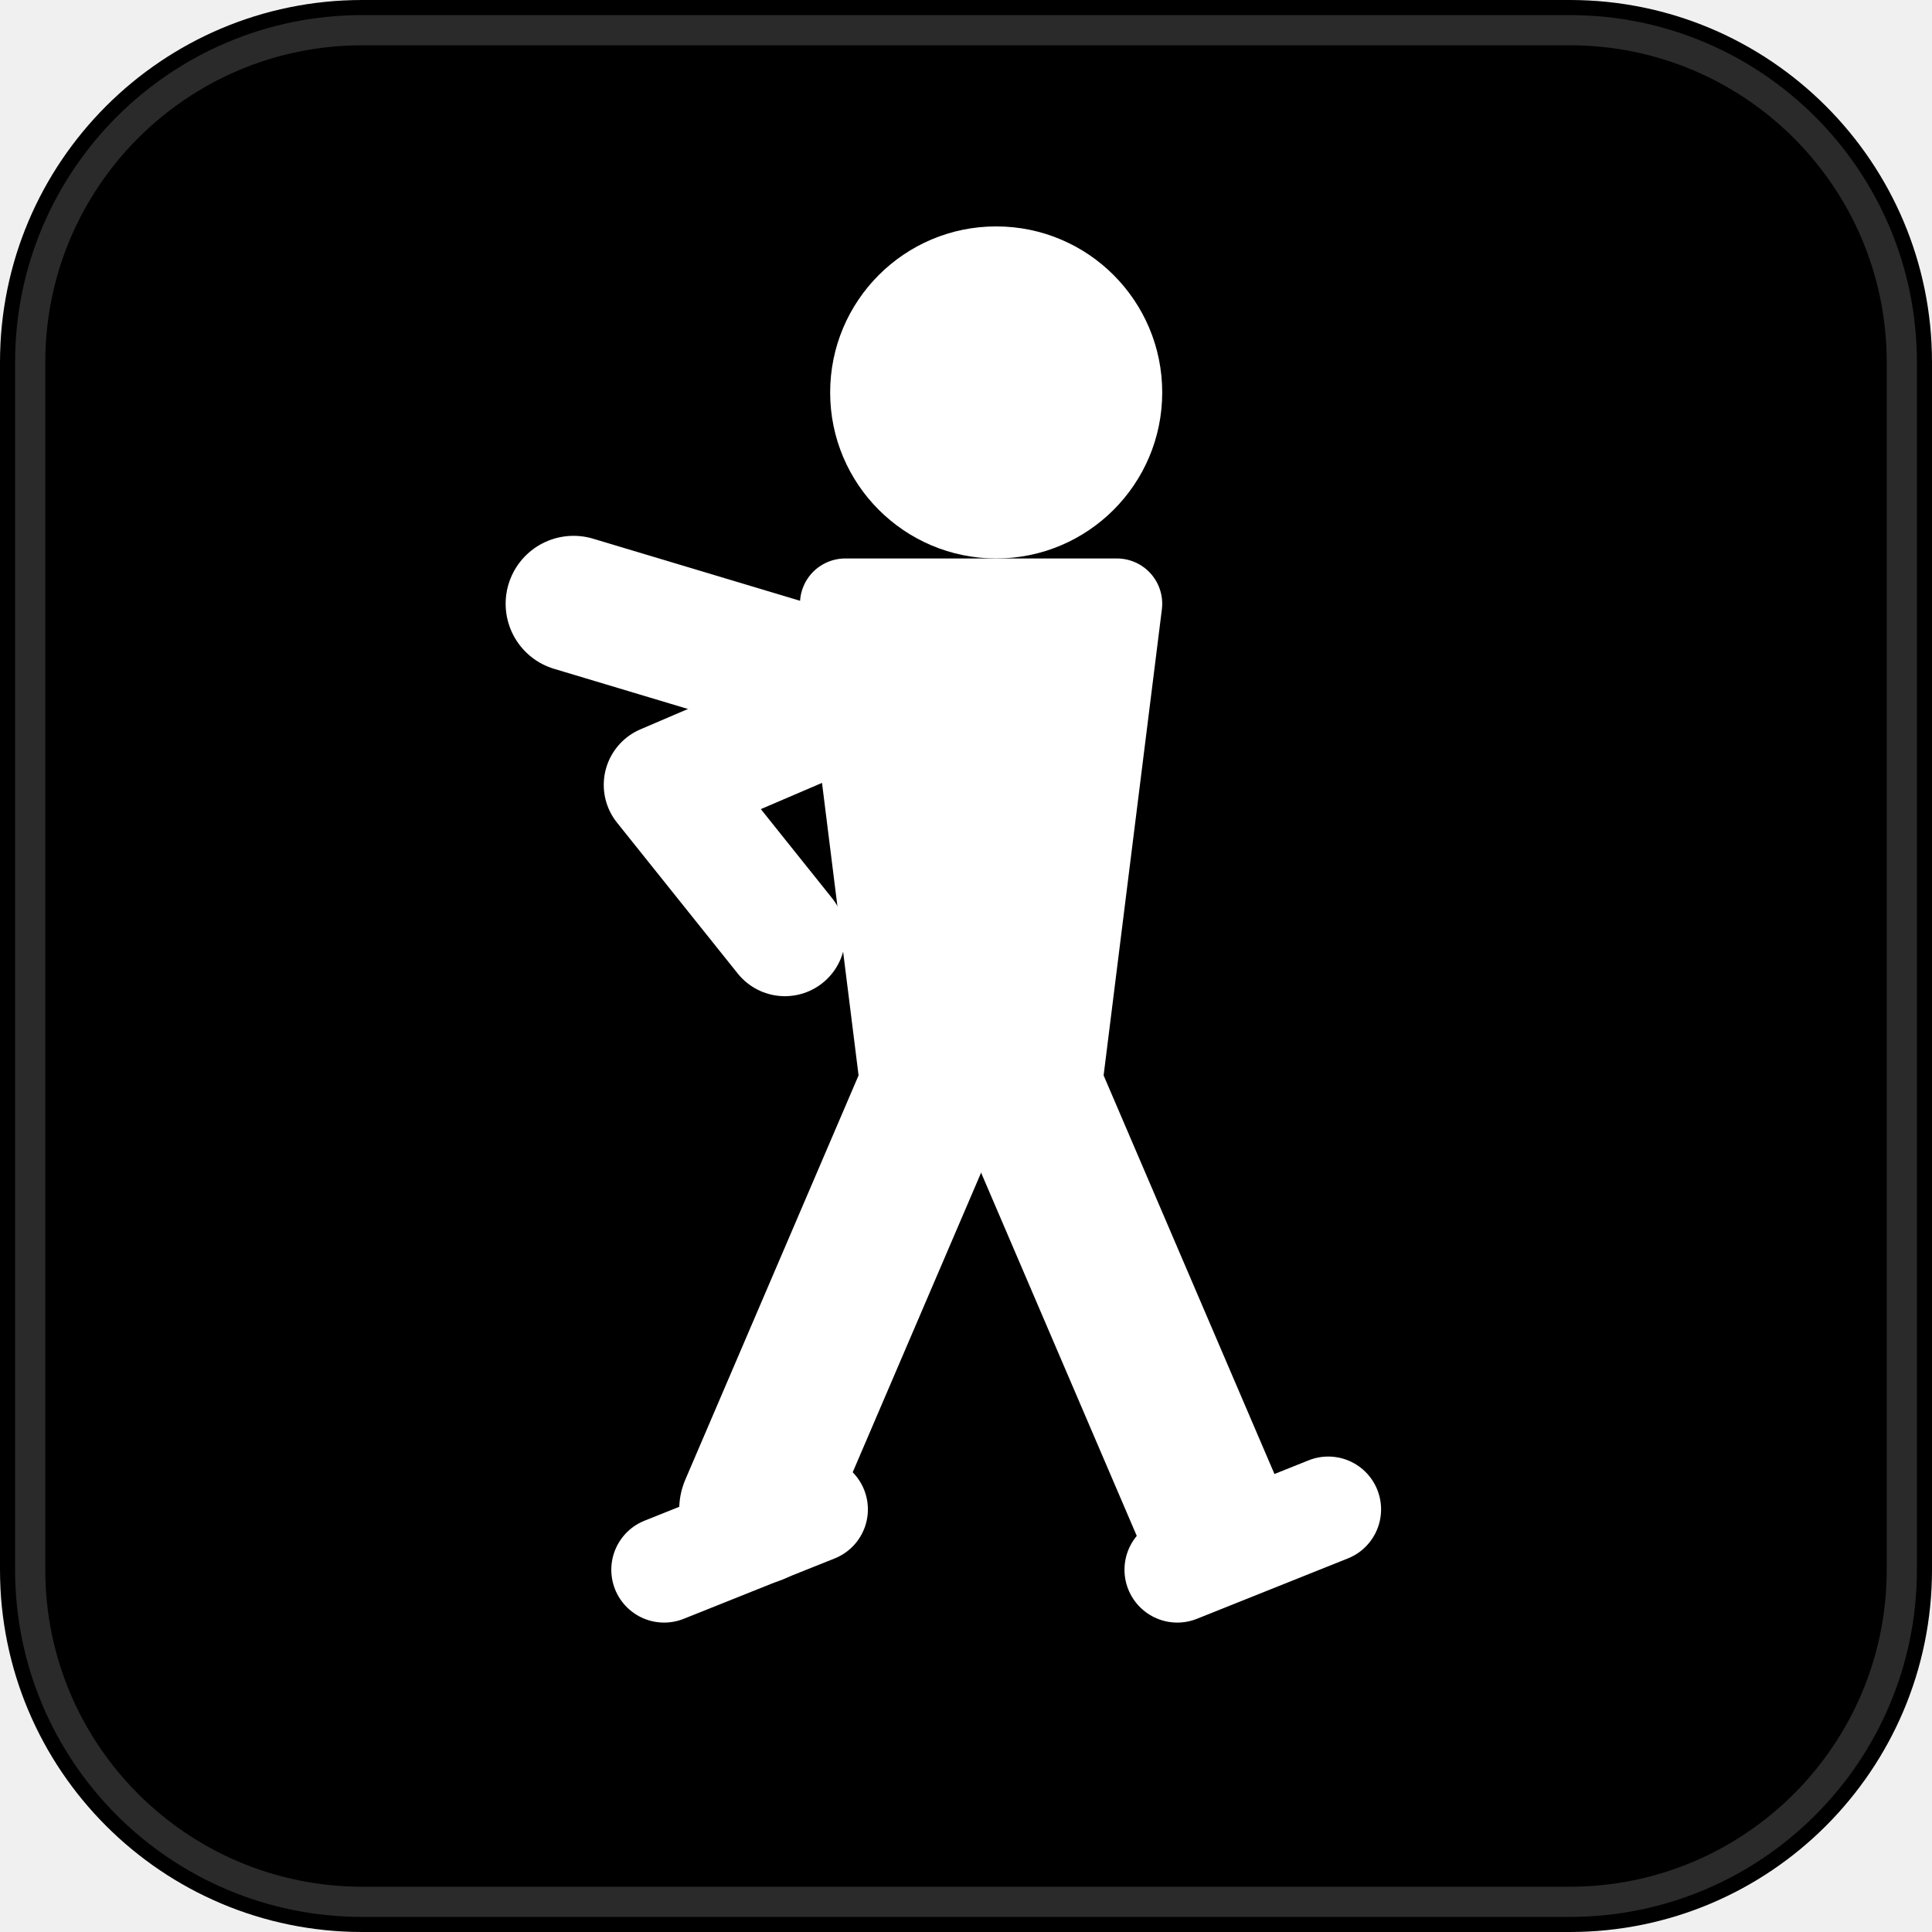
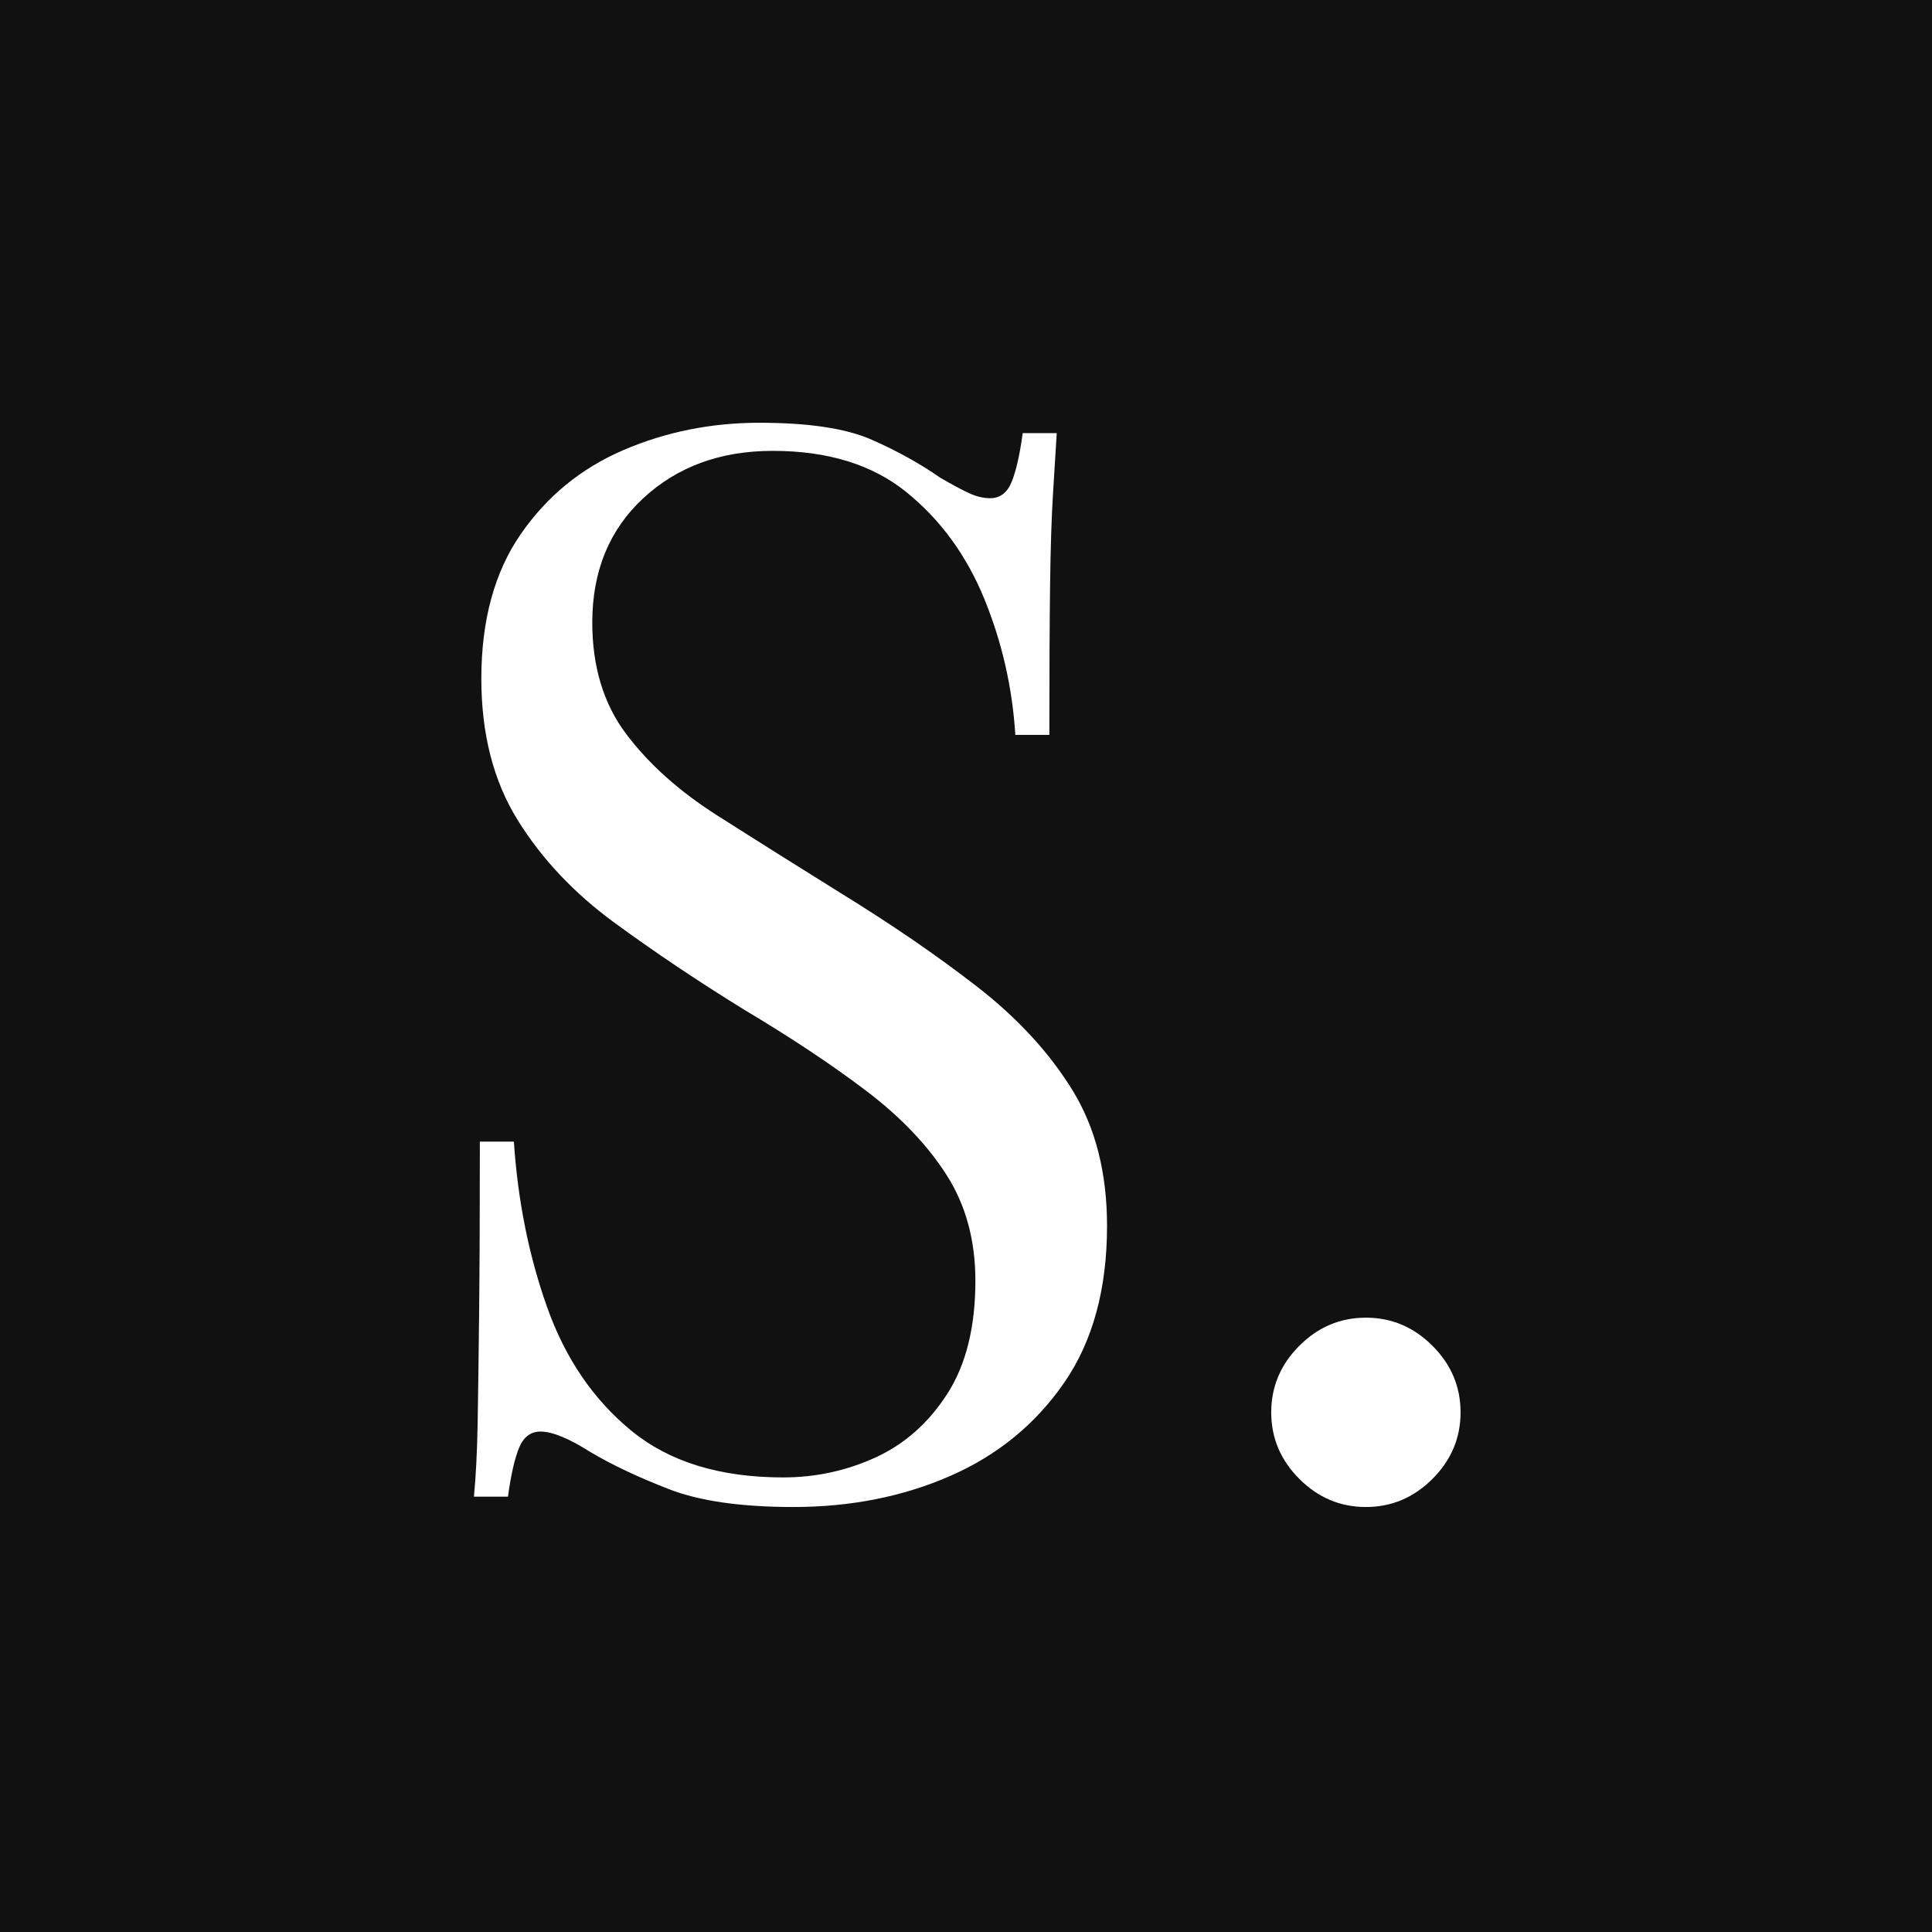
<svg xmlns="http://www.w3.org/2000/svg" viewBox="0 0 128 128" width="128" height="128">
-   <rect width="128" height="128" rx="24" fill="#000000" />
-   <rect x="2" y="2" width="124" height="124" rx="22" fill="none" stroke="#2a2a2a" stroke-width="2" />
-   <g fill="#ffffff" stroke="#ffffff" stroke-linecap="round" stroke-linejoin="round">
-     <circle cx="66" cy="26" r="11" stroke="none" />
-     <path d="M56 40 L74 40 L70 72 L60 72 Z" stroke-width="6" />
-     <path d="M58 46 L38 40" stroke-width="9" fill="none" />
-     <path d="M58 46 L44 52 L52 62" stroke-width="8" fill="none" />
-     <path d="M62 72 L50 100" stroke-width="10" fill="none" />
-     <path d="M68 72 L80 100" stroke-width="10" fill="none" />
-     <path d="M44 104 L54 100" stroke-width="7" fill="none" />
-     <path d="M78 104 L88 100" stroke-width="7" fill="none" />
+   <rect width="128" height="128" fill="#111111" />
+   <g fill="#ffffff" transform="translate(25.226 98.471) scale(0.098 -0.098)">
+     <path d="M256 719Q306 719 332 707.5Q358 696 378 682Q390 675 397.5 671.5Q405 668 412 668Q422 668 426.5 679Q431 690 434 712L457 712Q456 695 454.5 671.5Q453 648 452.5 609.5Q452 571 452 508L429 508Q426 556 408 600Q390 644 355.5 672Q321 700 265 700Q212 700 177.5 668Q143 636 143 584Q143 539 166 508.5Q189 478 227.5 453.5Q266 429 311 401Q363 369 403.5 337.5Q444 306 467.5 268Q491 230 491 176Q491 112 462 70Q433 28 385 7Q337 -14 279 -14Q226 -14 195 -2Q164 10 142 23Q120 37 108 37Q98 37 93.5 26Q89 15 86 -7L63 -7Q65 14 65.5 42.5Q66 71 66.5 117Q67 163 67 233L90 233Q94 173 112.5 121Q131 69 169.5 37.5Q208 6 272 6Q305 6 334.5 19.5Q364 33 383 62.5Q402 92 402 139Q402 180 382.5 210.5Q363 241 328 267.5Q293 294 246 322Q199 351 158 381Q117 411 92.5 450.5Q68 490 68 546Q68 605 94.5 643.5Q121 682 164 700.5Q207 719 256 719Z" />
+     <path transform="translate(540 0)" d="M126 114Q152 114 171 95Q190 76 190 50Q190 24 171 5Q152 -14 126 -14Q100 -14 81 5Q62 24 62 50Q62 76 81 95Q100 114 126 114Z" />
  </g>
</svg>
